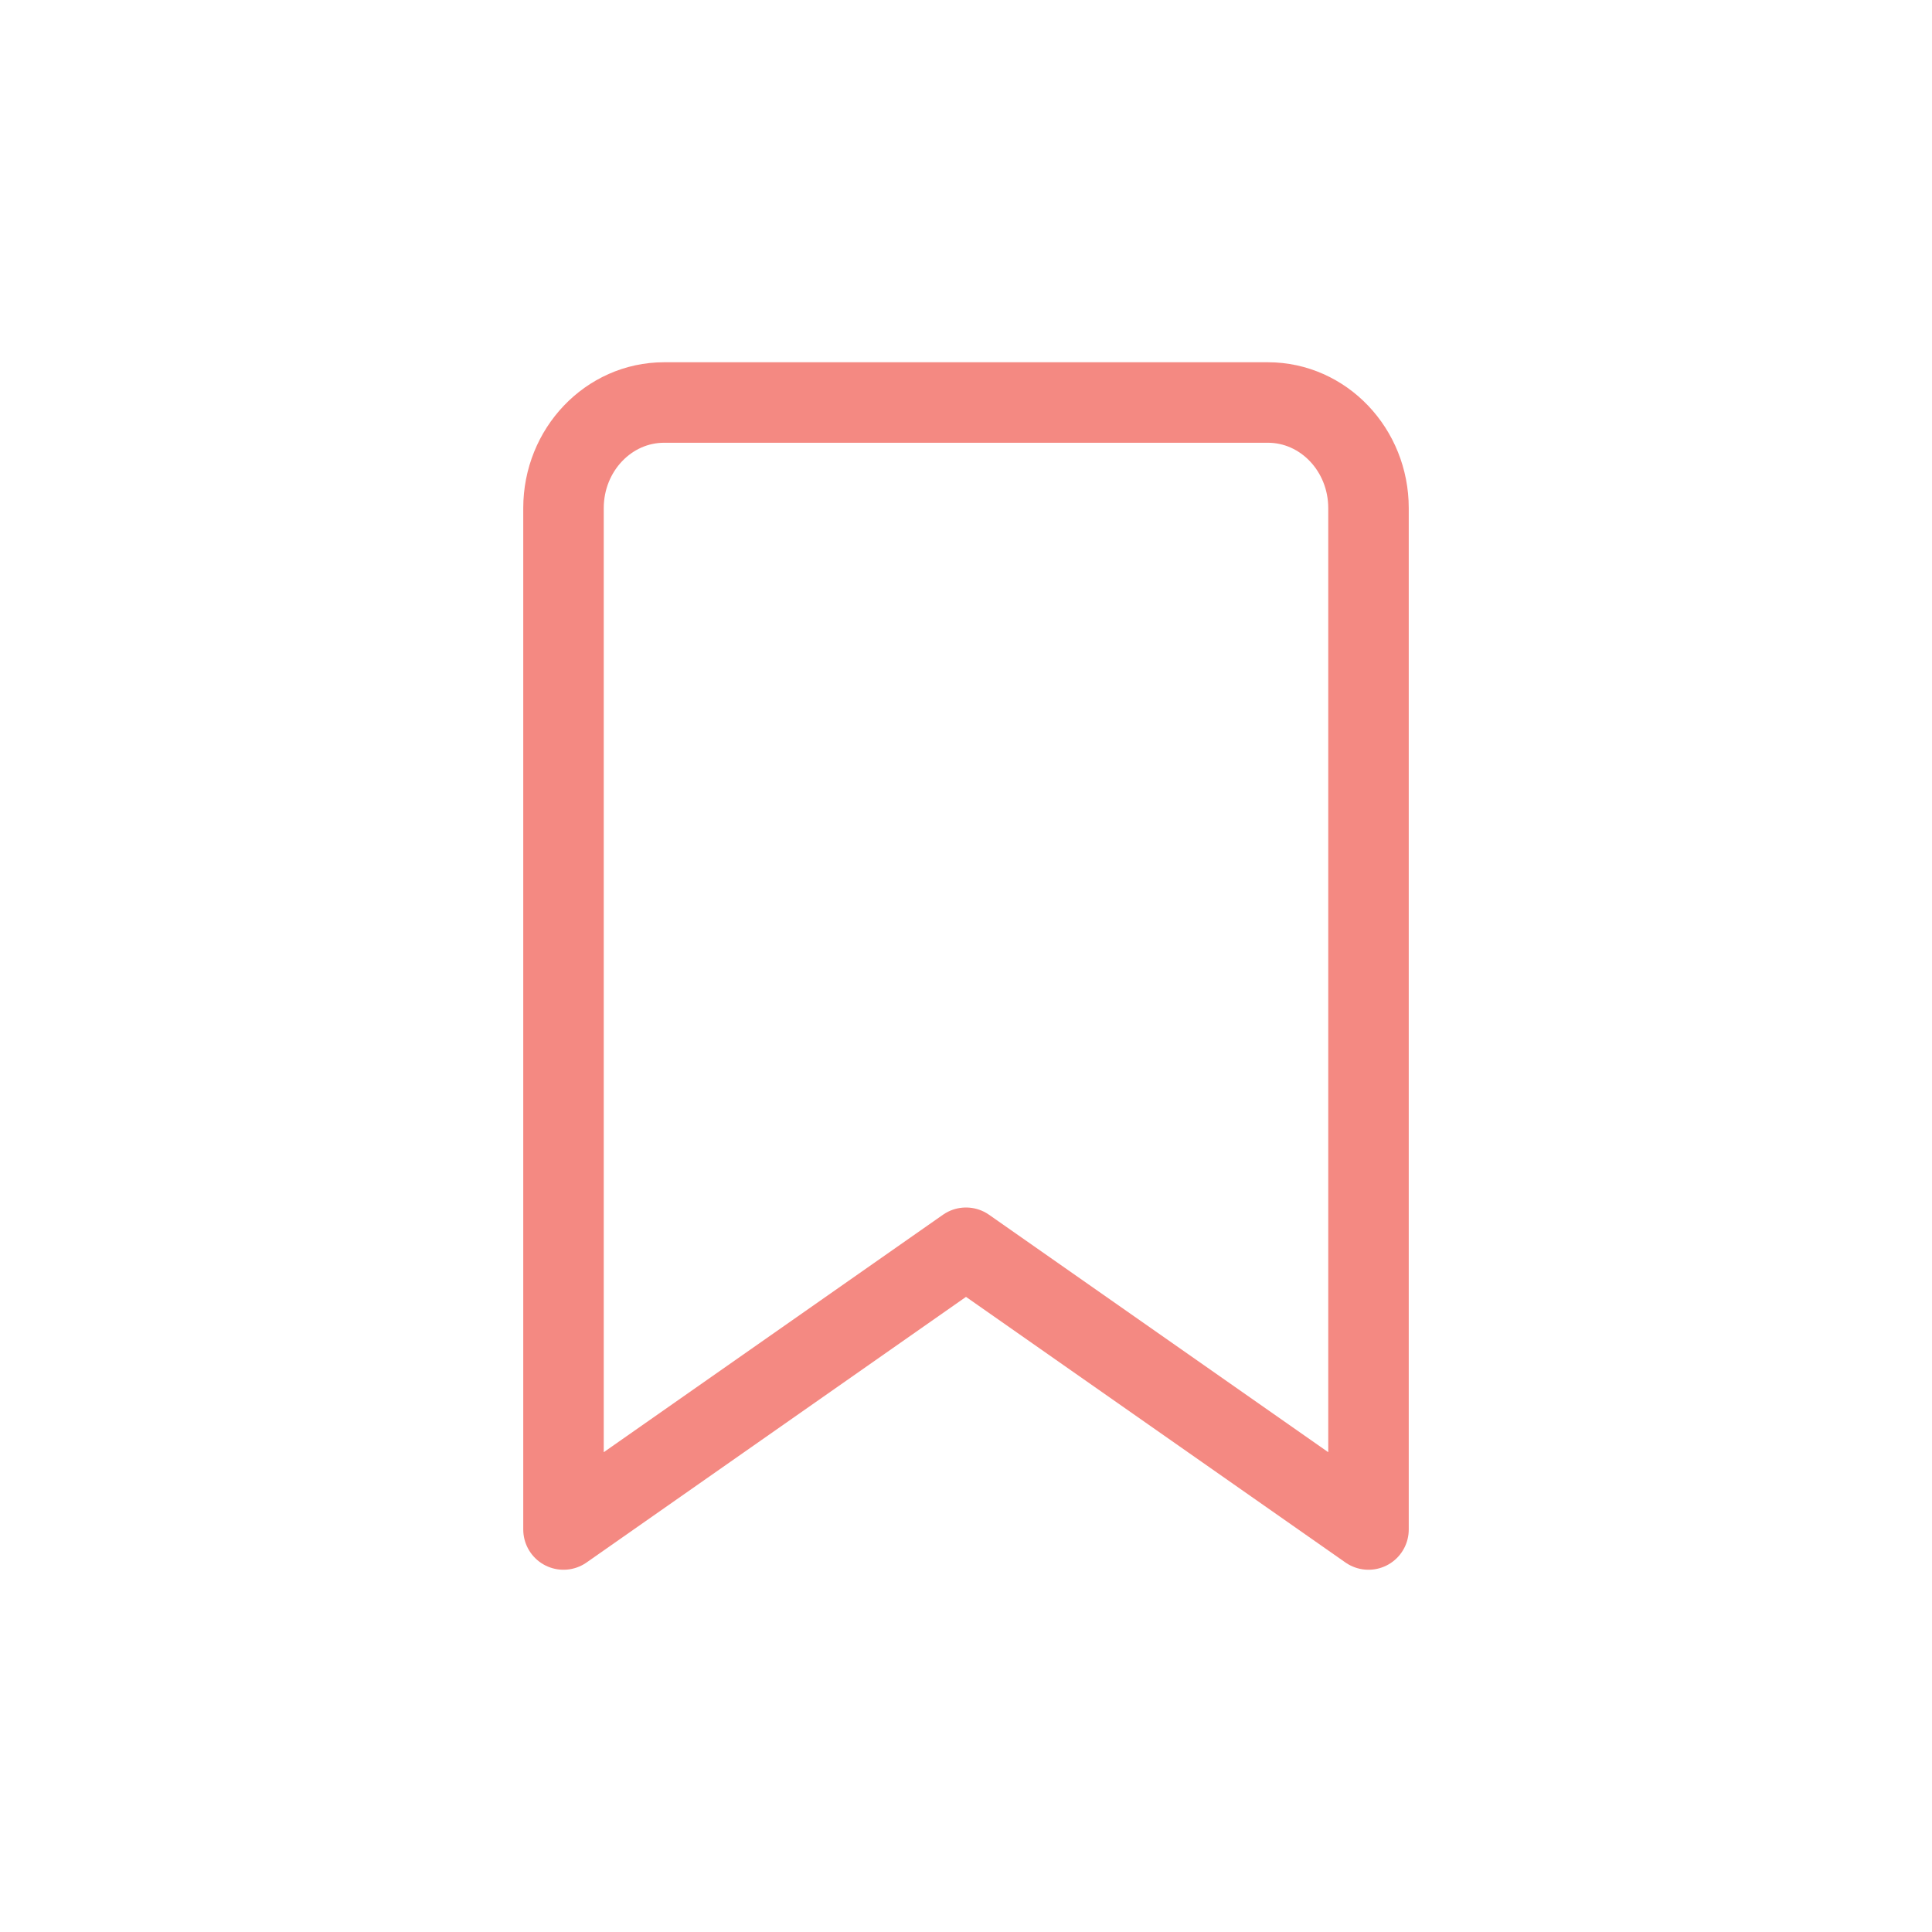
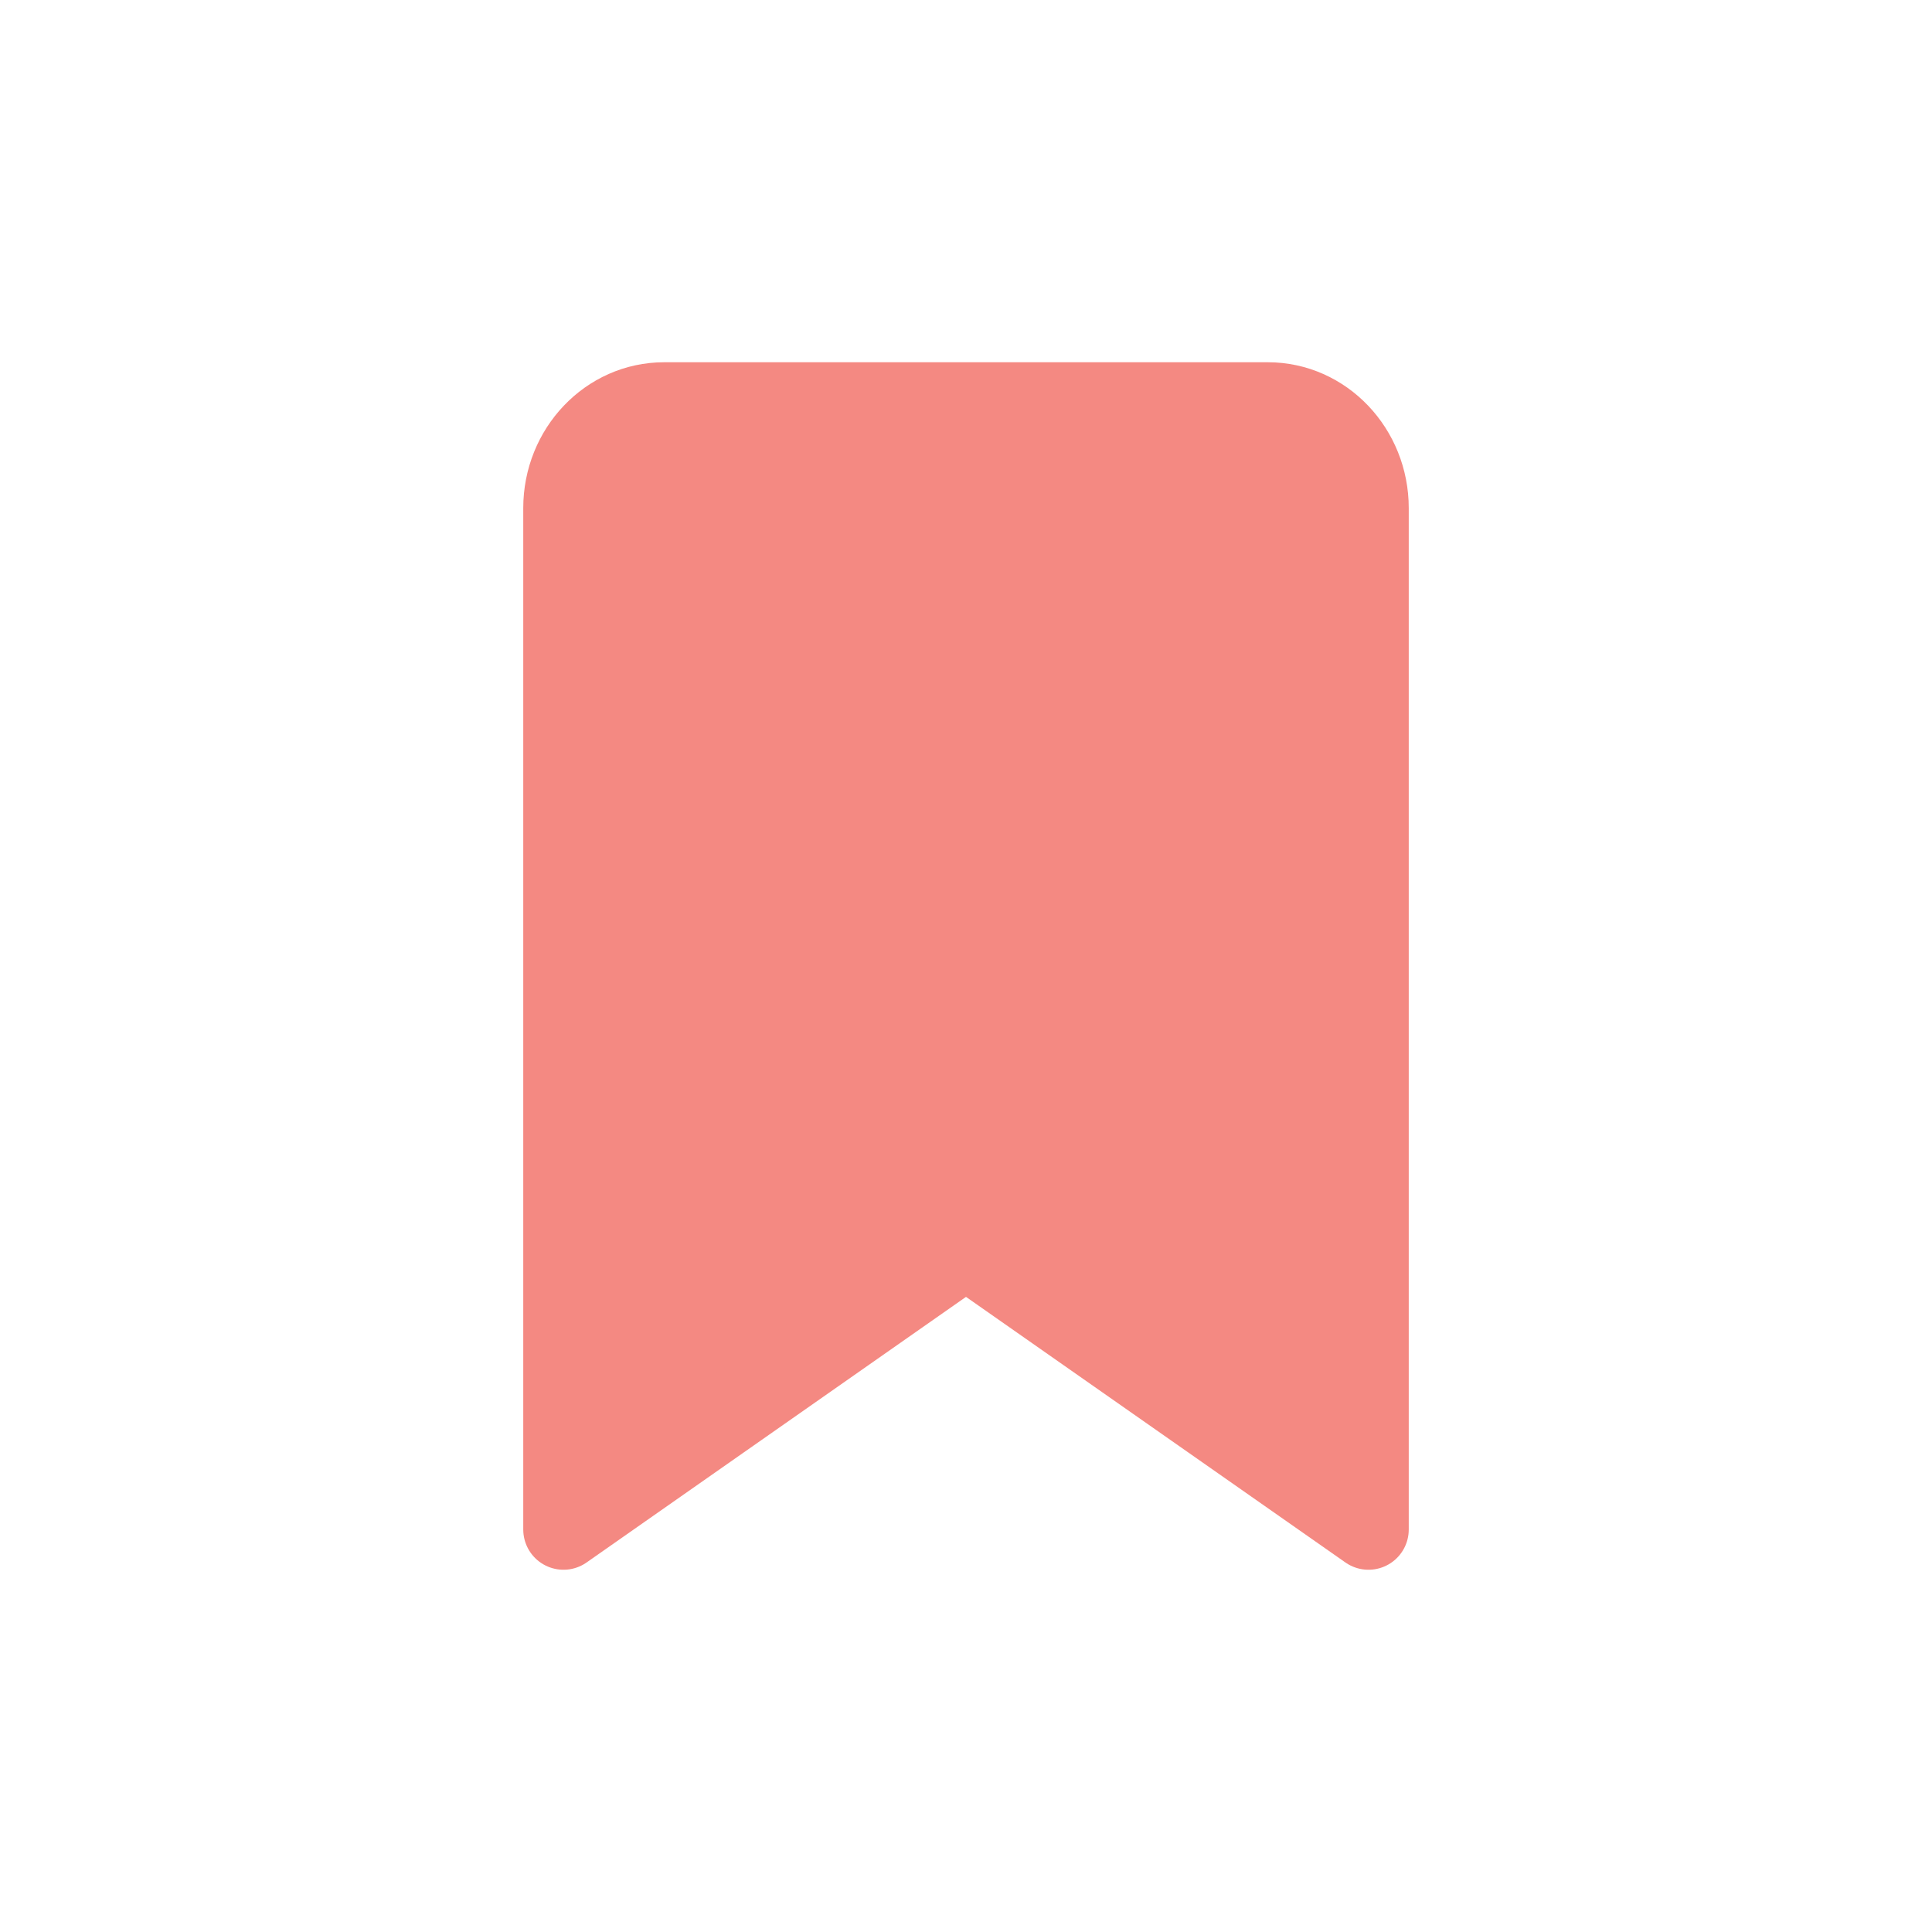
- <svg xmlns="http://www.w3.org/2000/svg" width="800px" height="800px" viewBox="0 0 24 24" fill="none">
+ <svg xmlns="http://www.w3.org/2000/svg" width="800px" height="800px" viewBox="0 0 24 24" fill="#f48982">
  <path d="M15.75 5H8.25C7.56 5 7 5.588 7 6.312V19L12 15.5L17 19V6.312C17 5.588 16.44 5 15.75 5Z" stroke="#f48982" stroke-linecap="round" stroke-linejoin="round" />
</svg>
